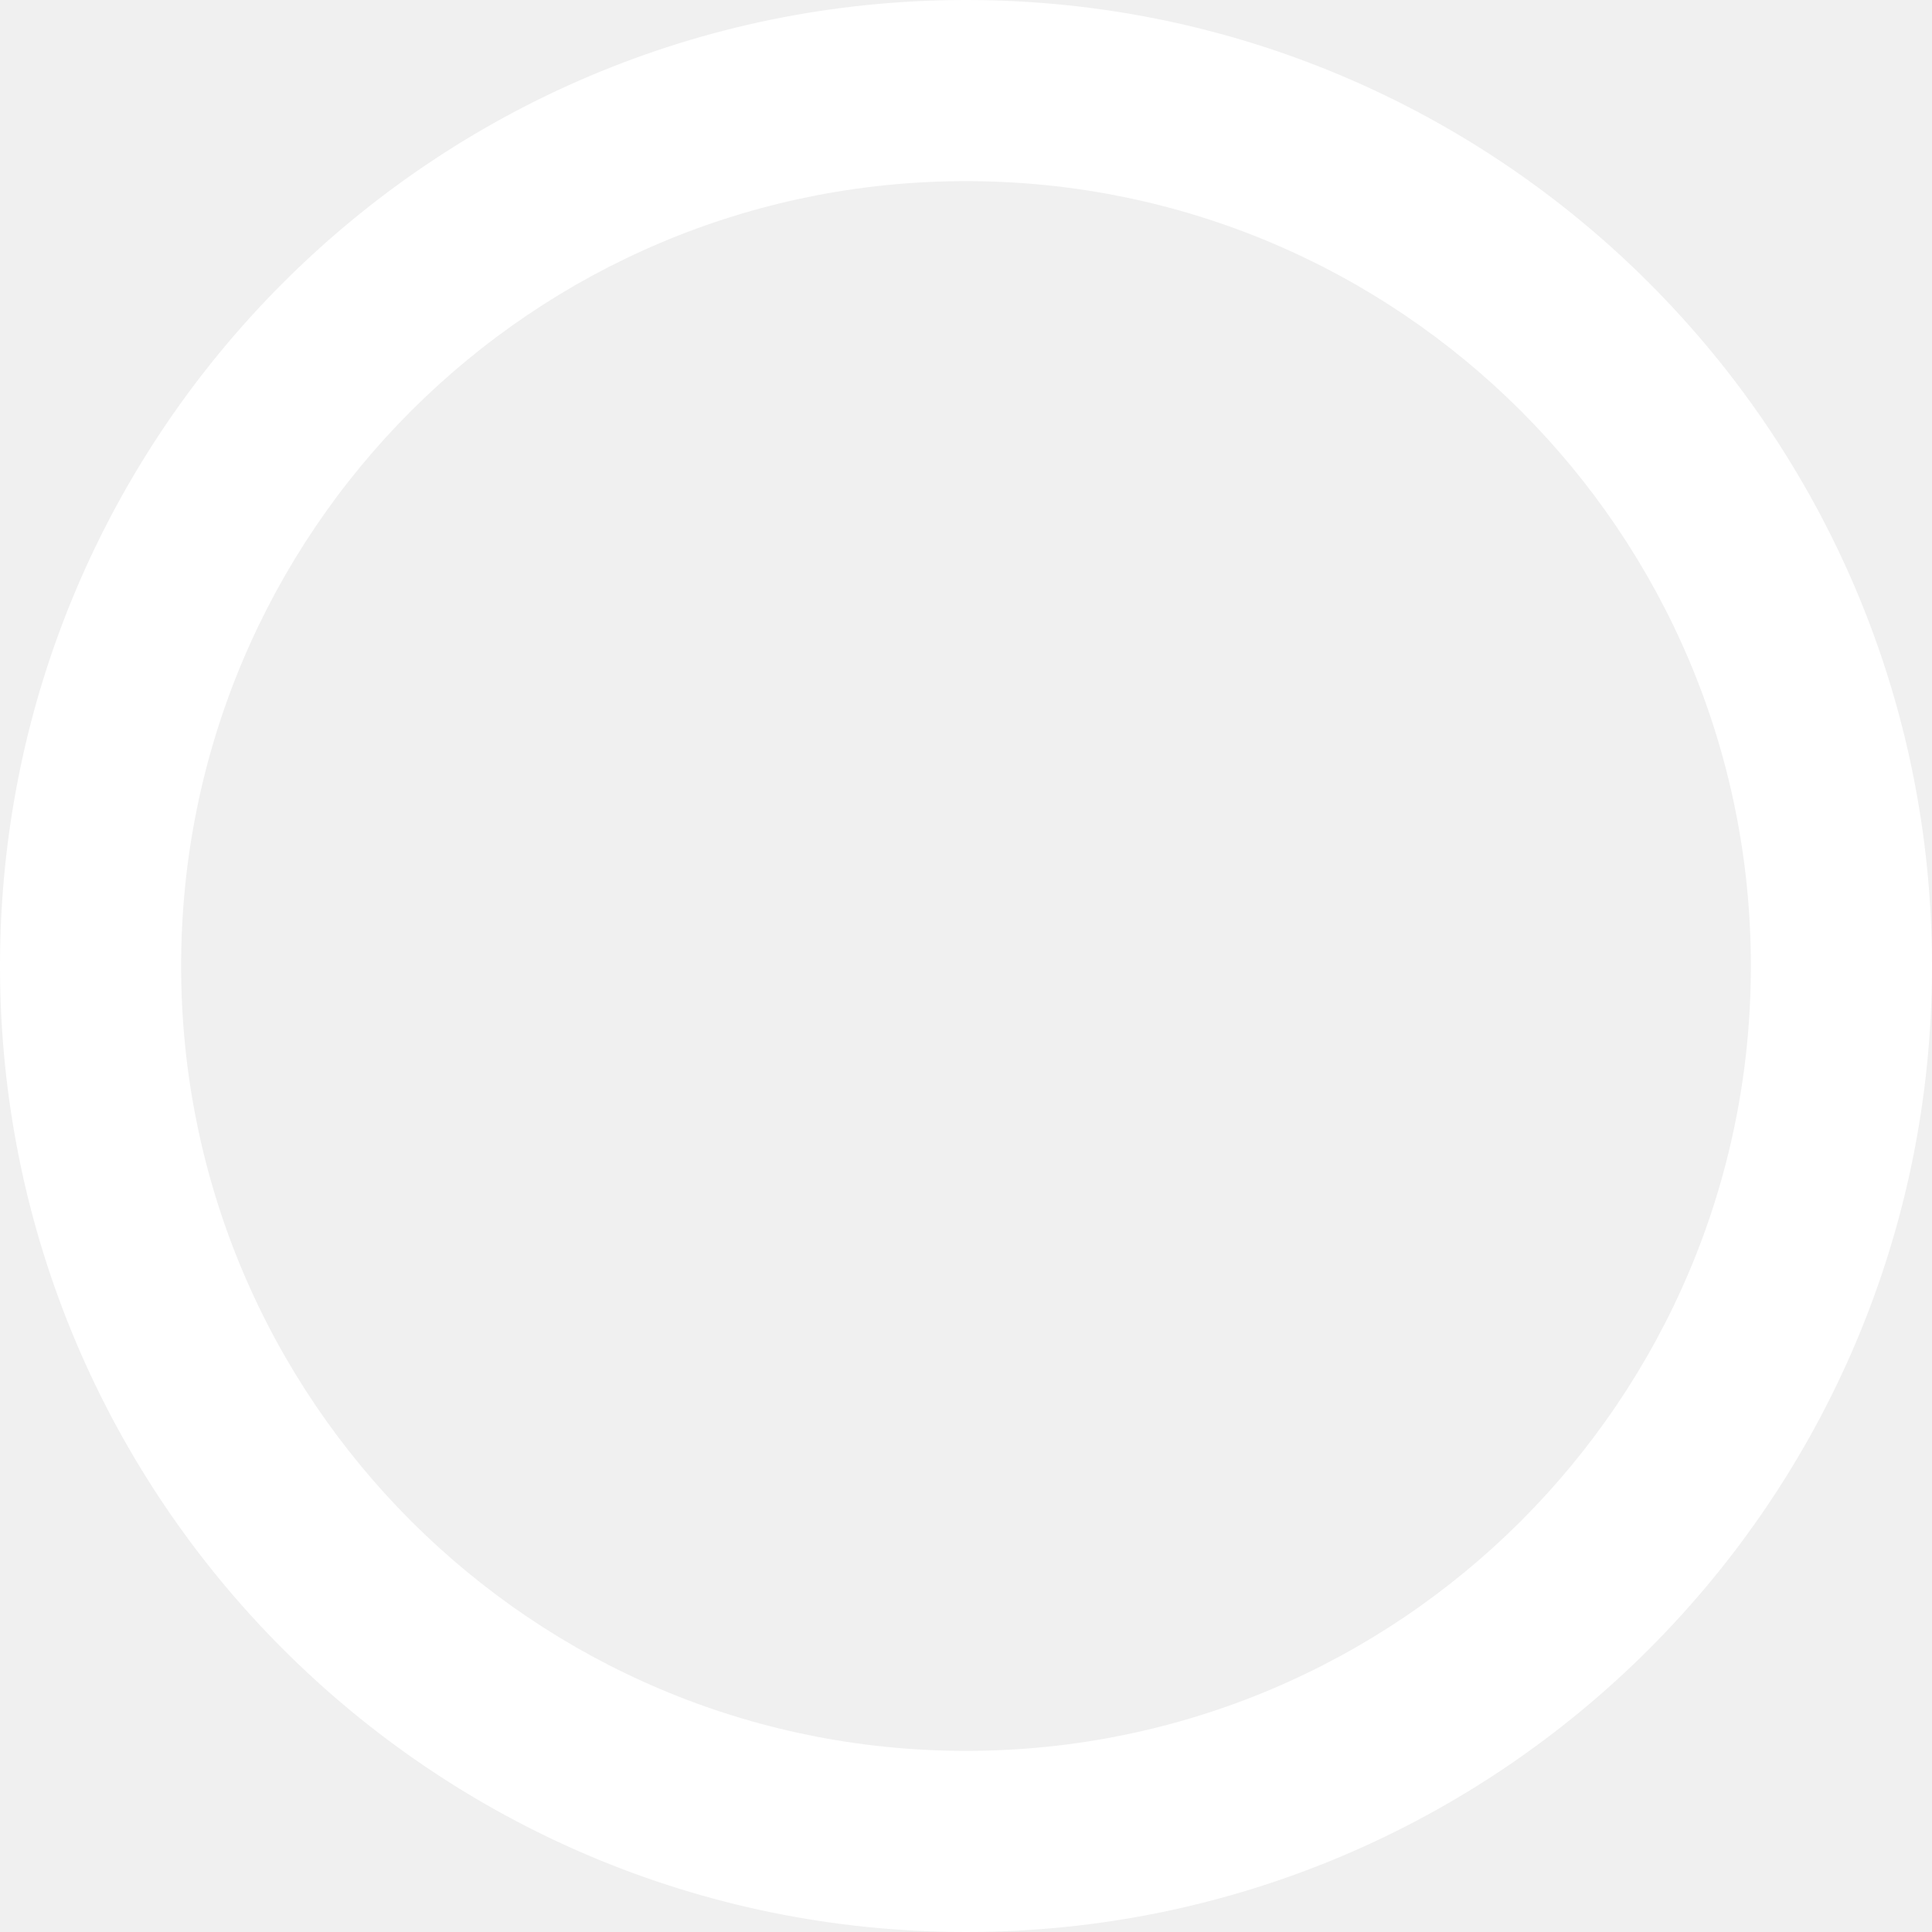
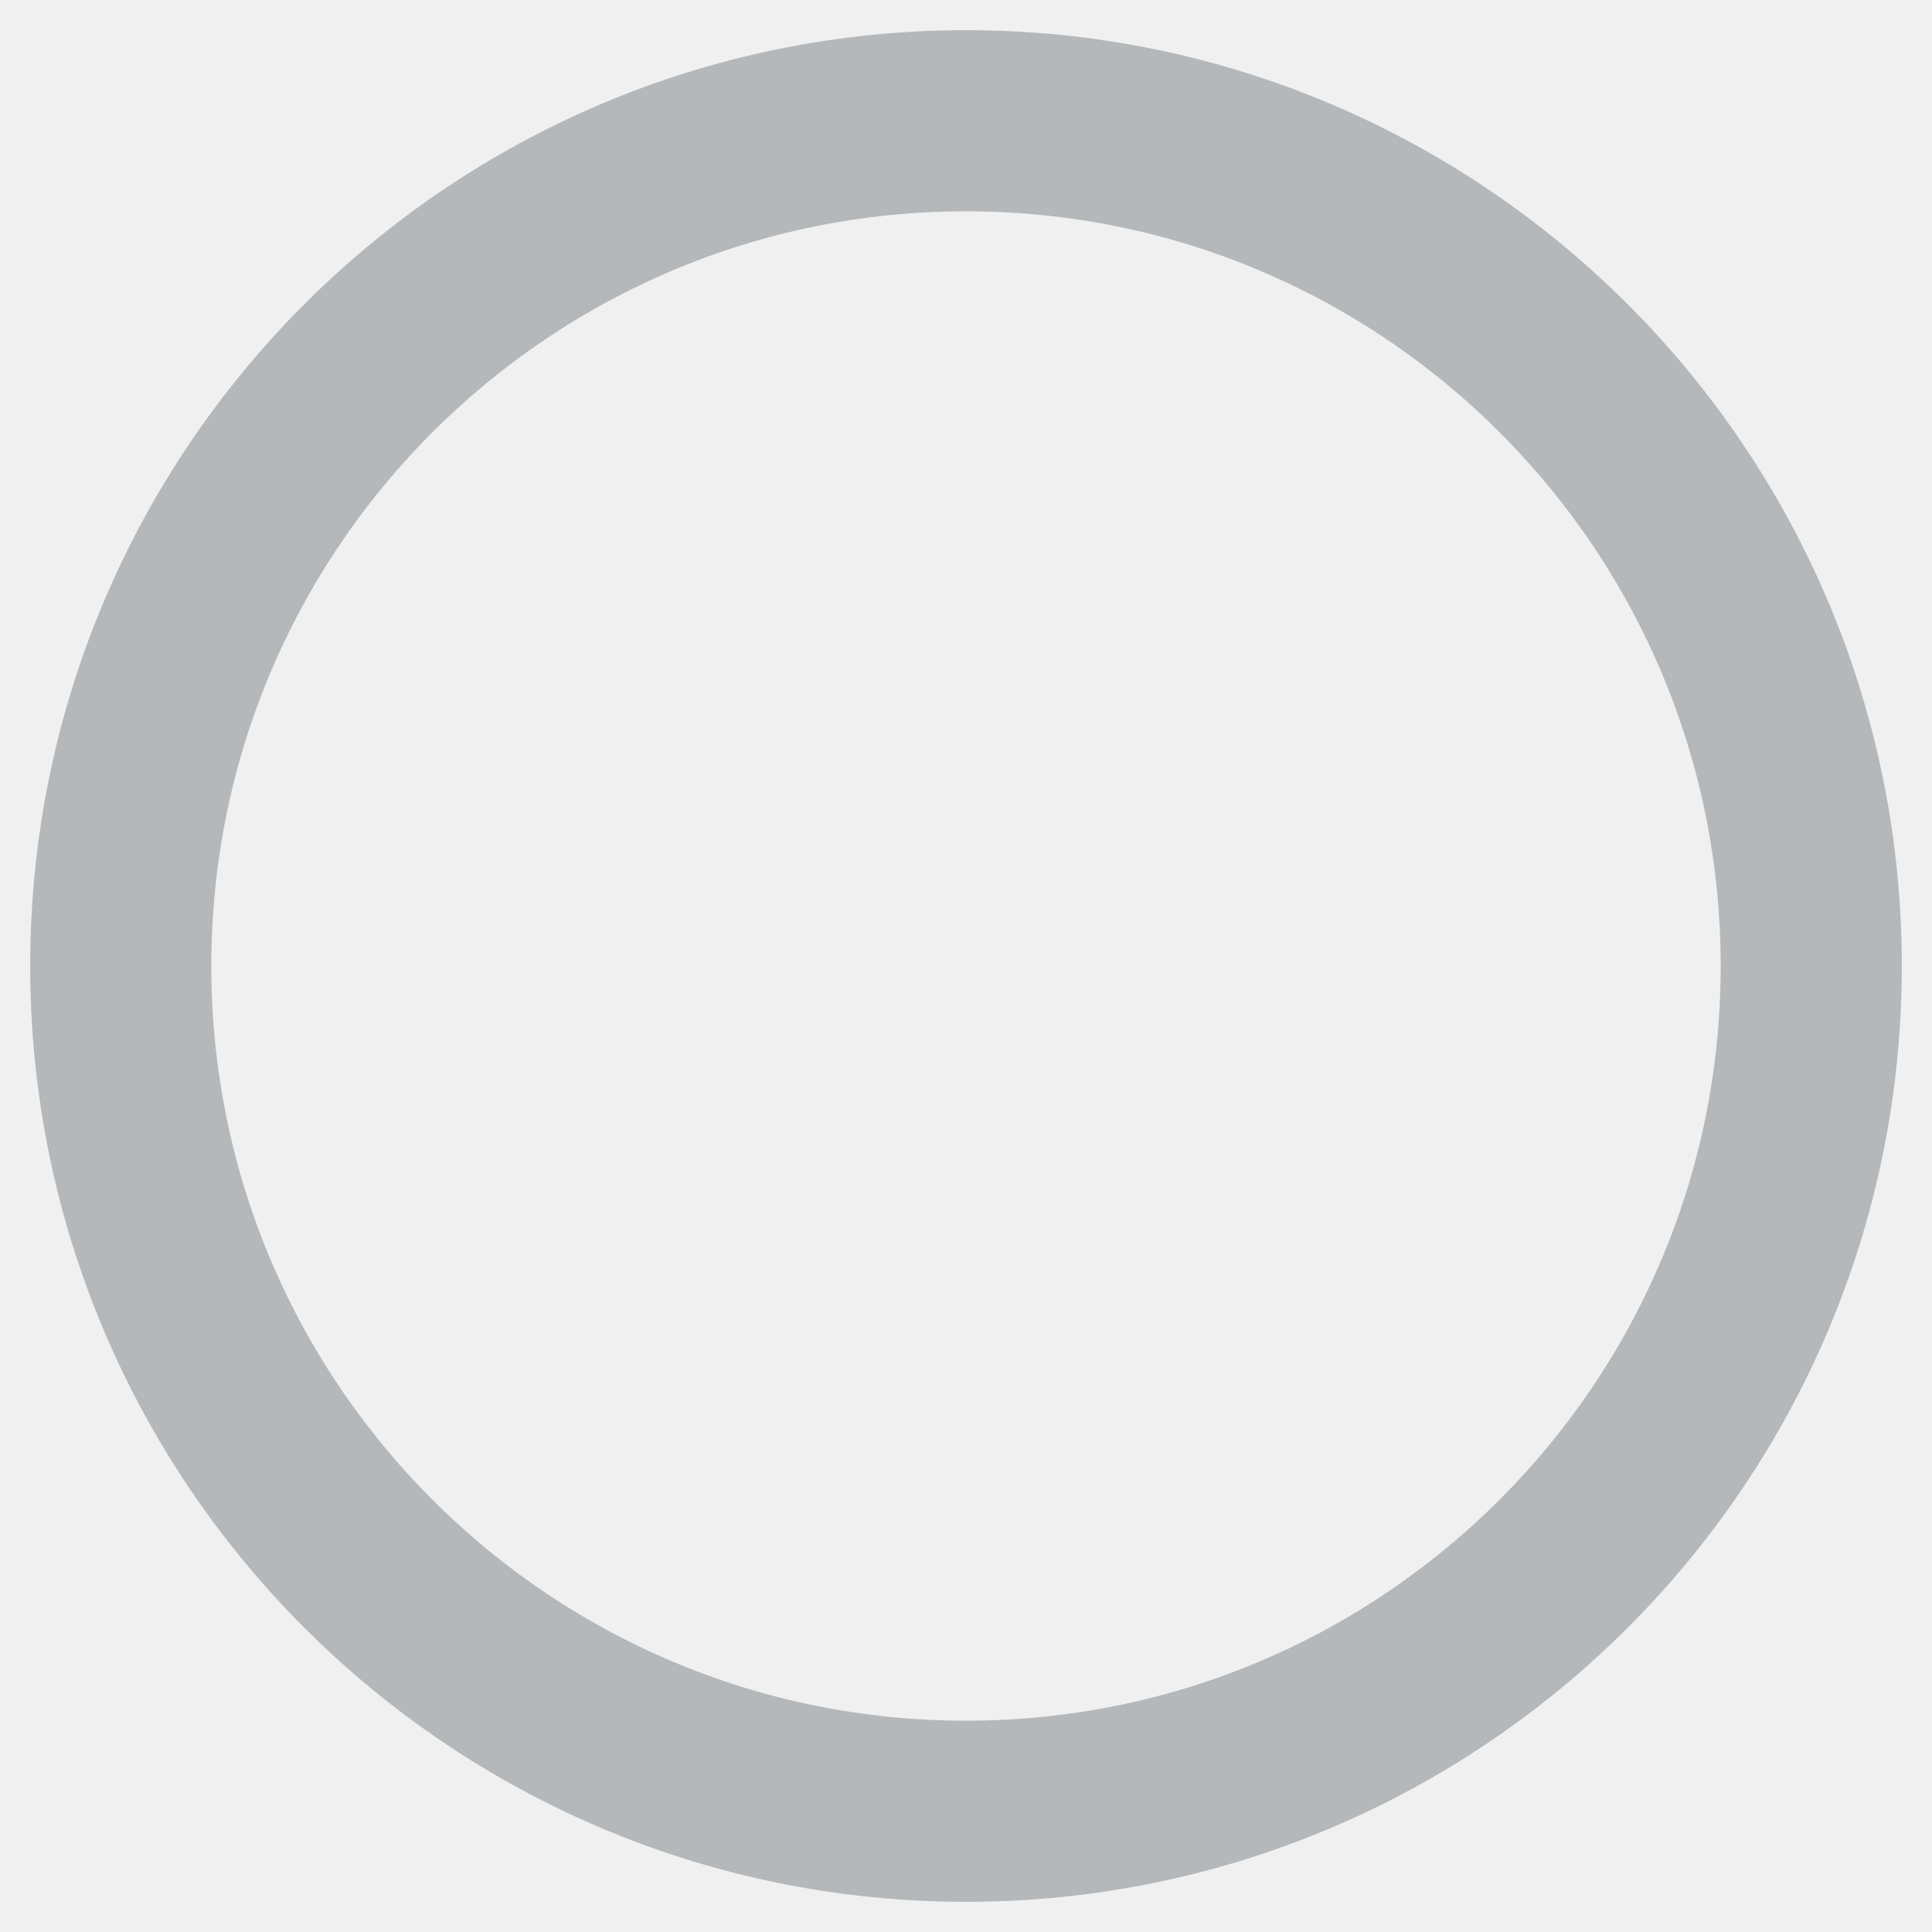
<svg xmlns="http://www.w3.org/2000/svg" width="128" height="128" viewBox="0 0 128 128">
-   <defs>
-     <clipPath id="square">
-       <rect width="128" height="128" />
-     </clipPath>
-   </defs>
-   <path clip-path="url(#square)" fill="#FFFFFF" fill-rule="evenodd" d="M64 0a64 64 0 1 0 0 128a64 64 0 1 0 0-128zM64 12a52 52 0 1 1 0 104a52 52 0 1 1 0-104z" />
+   <circle cx="64" cy="64" r="56" fill="none" stroke="#1A2830" stroke-opacity="0.28" stroke-width="12" />
</svg>
